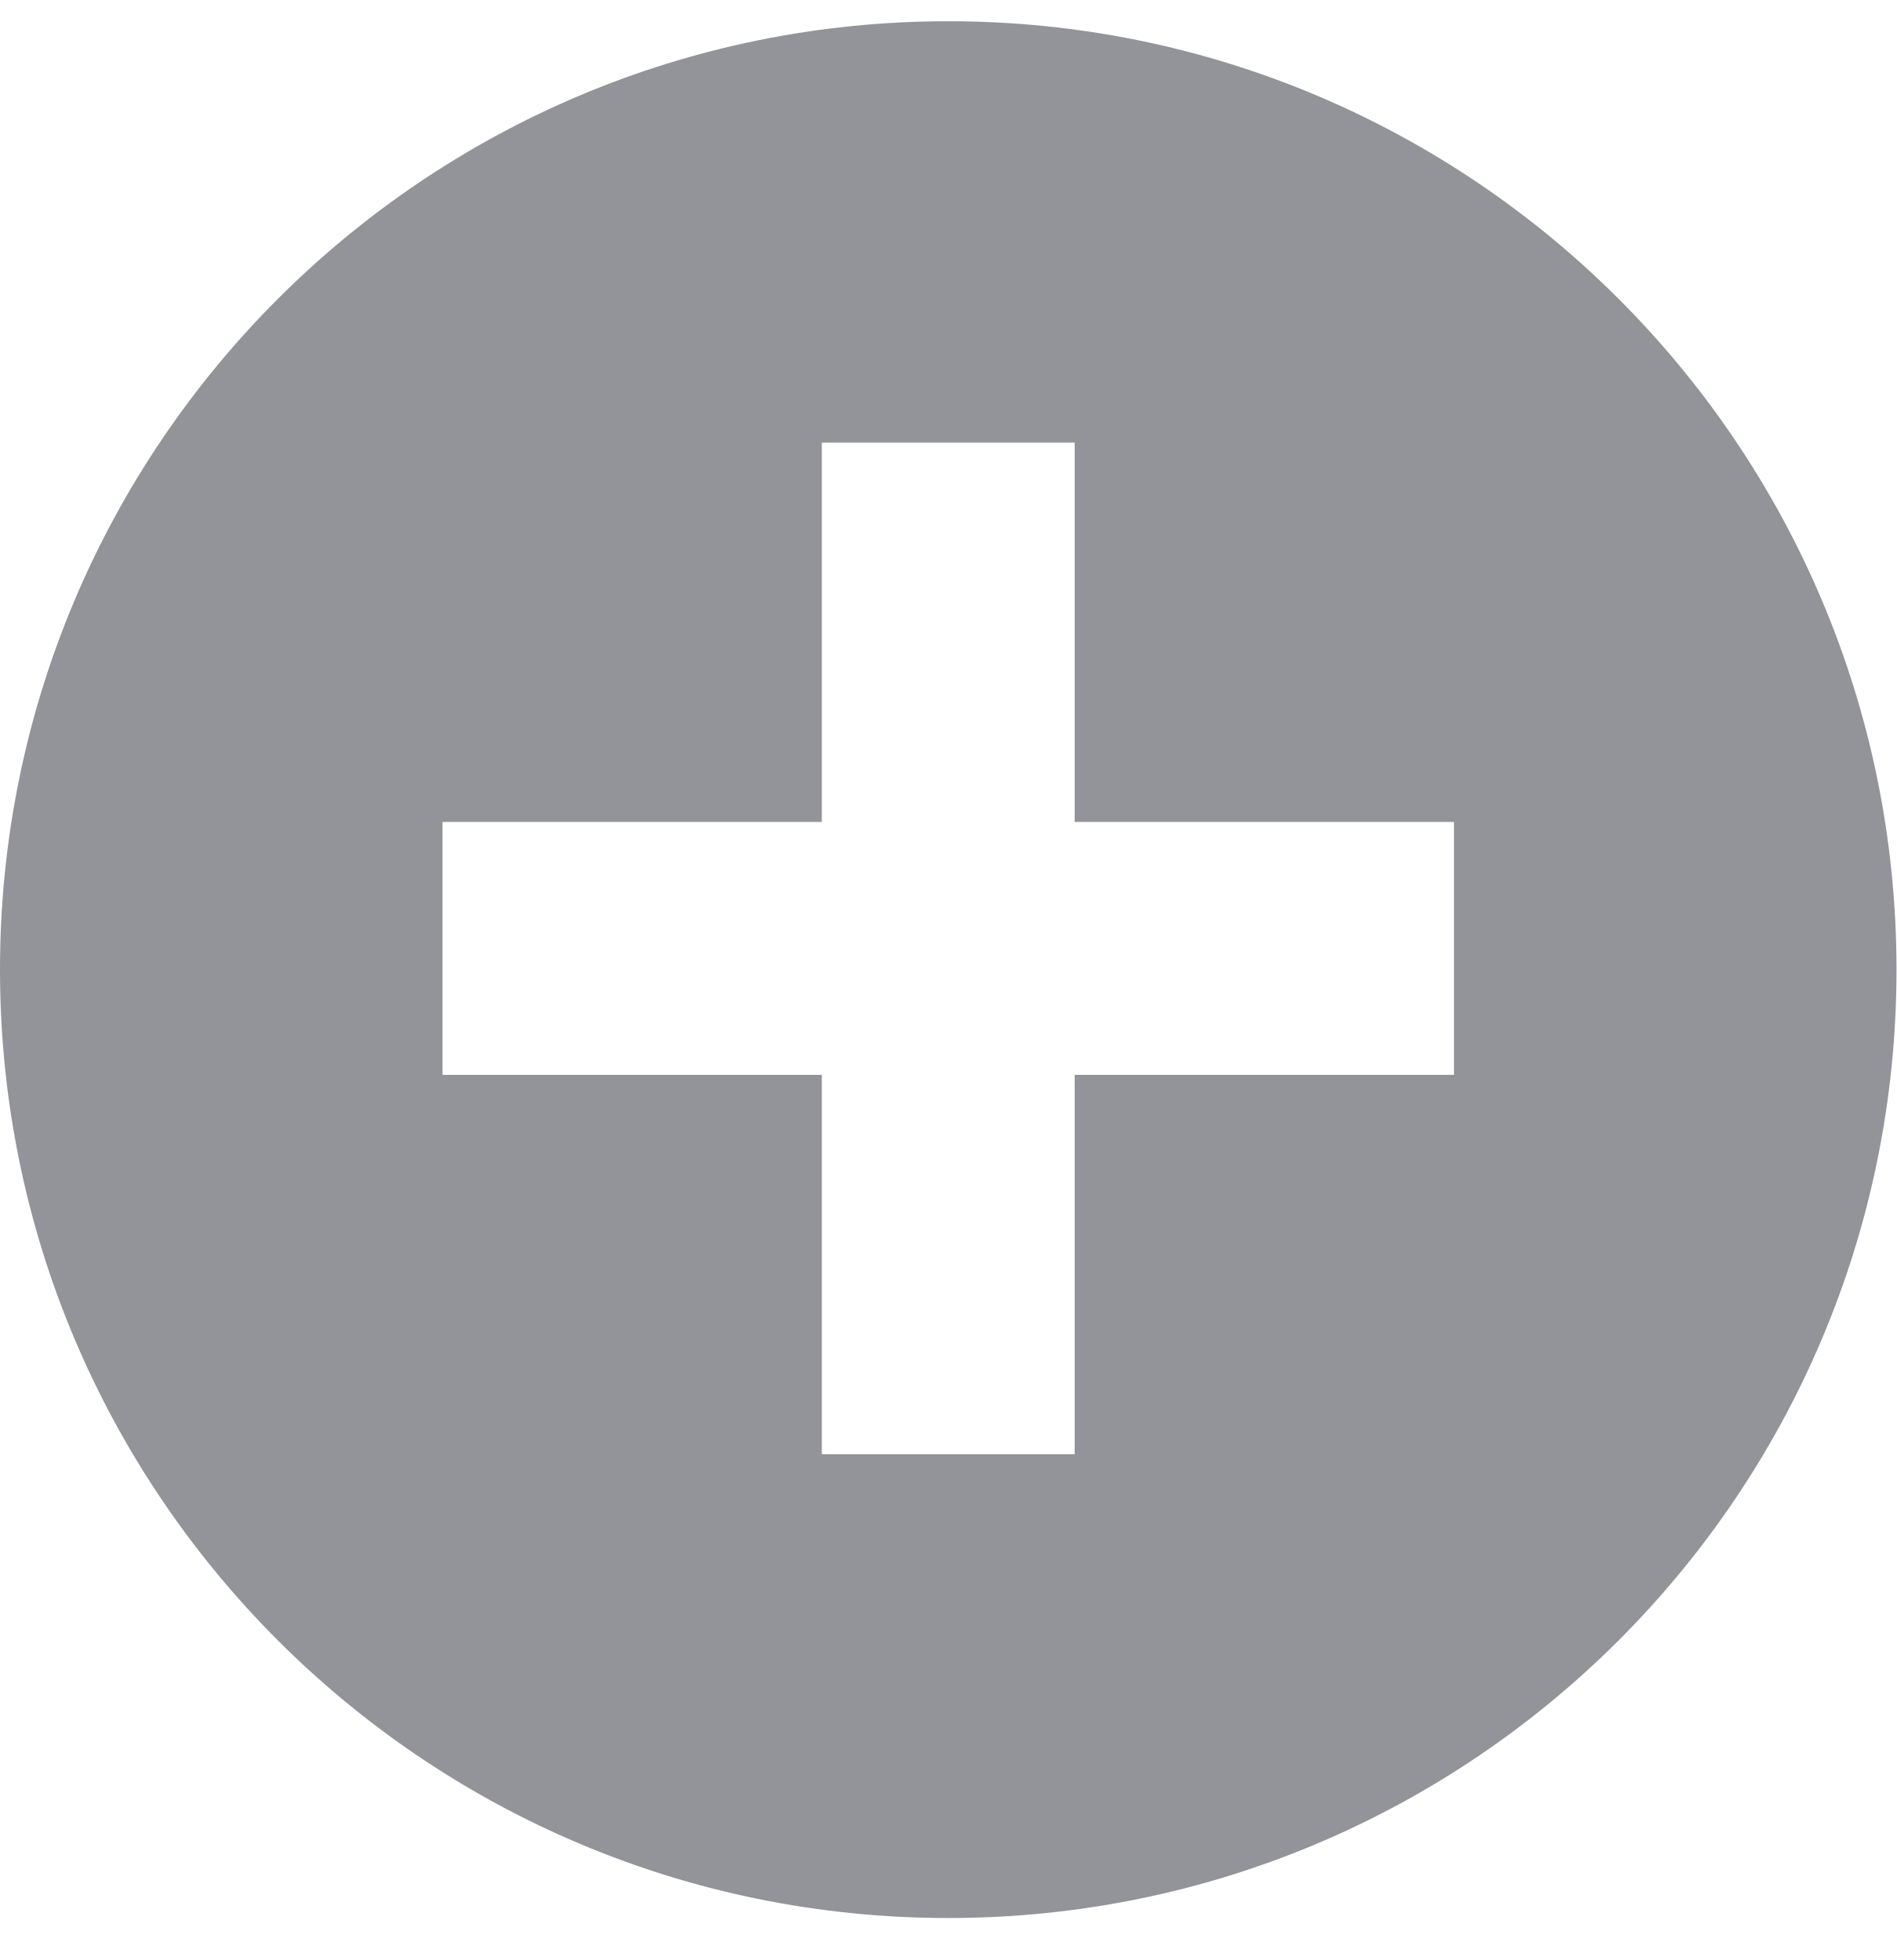
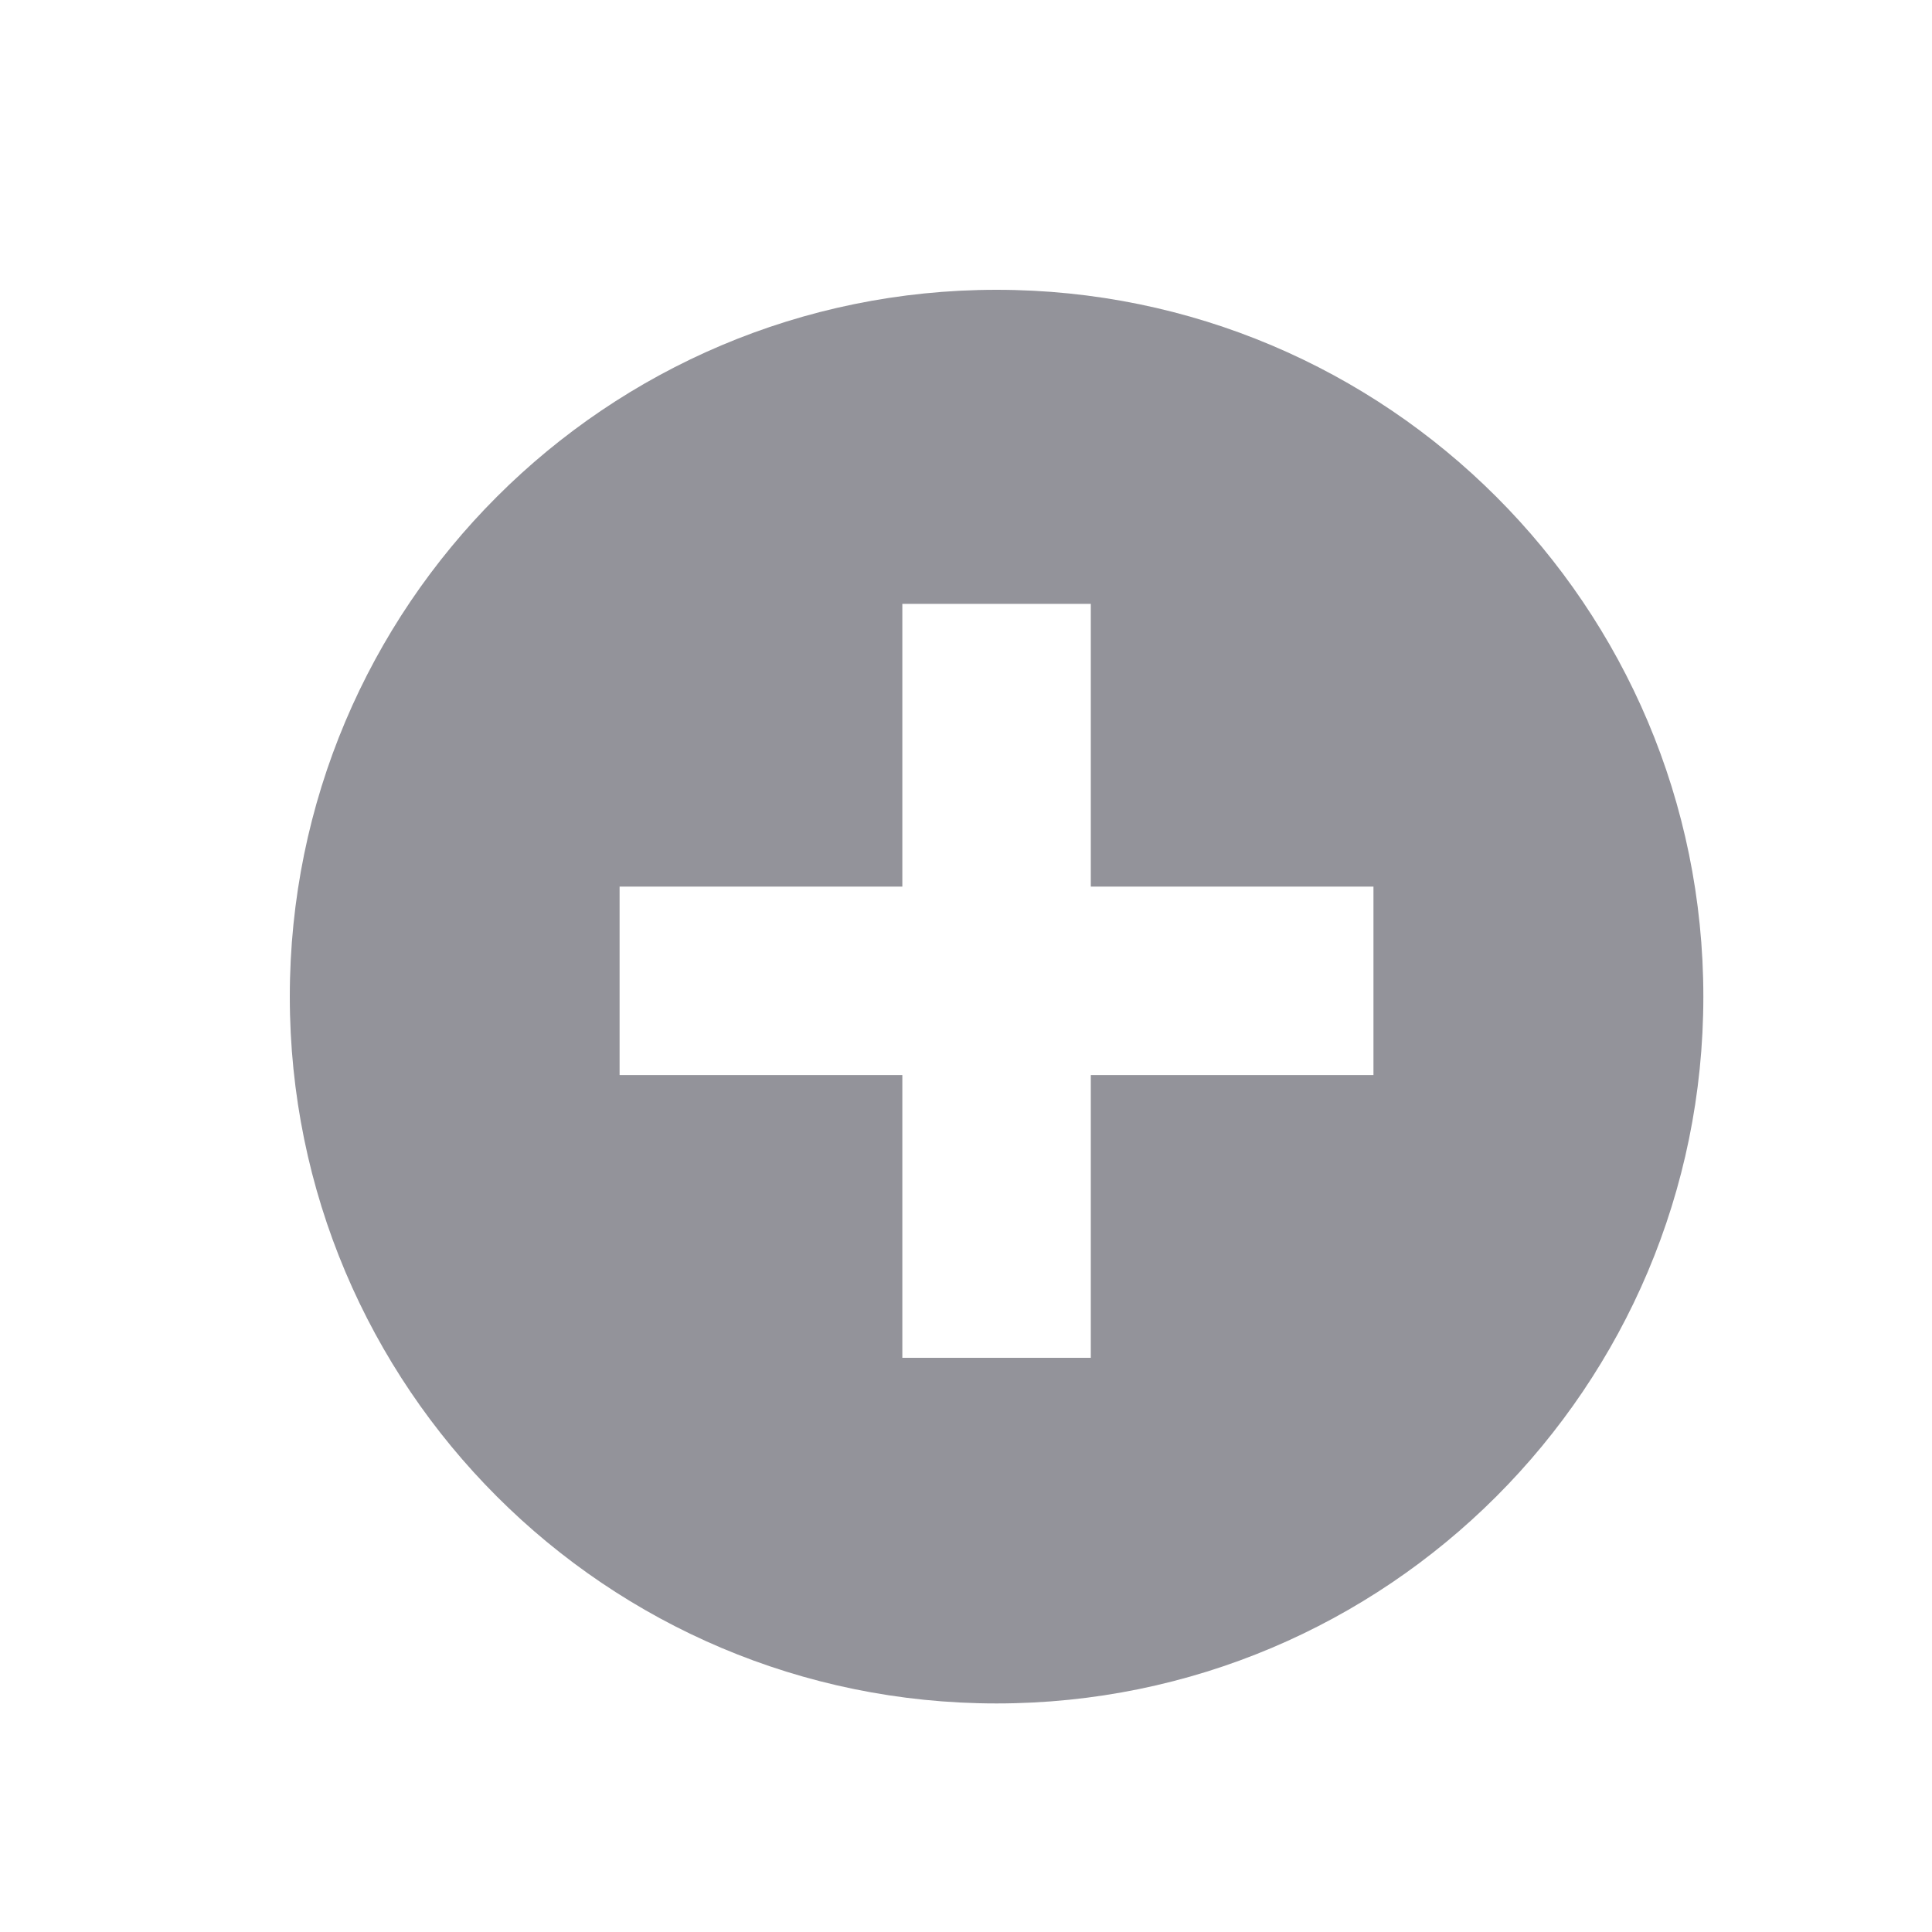
- <svg xmlns="http://www.w3.org/2000/svg" width="30px" height="31px" viewBox="0 0 30 31" version="1.1">
+ <svg xmlns="http://www.w3.org/2000/svg" width="20px" height="20px" viewBox="0 0 20 20" version="1.1">
  <defs />
  <g id="Page-1" stroke="none" stroke-width="1" fill="none" fill-rule="evenodd">
-     <g id="Style-guide-VA-manager" transform="translate(-186, -5681)">
-       <g id="Icons" transform="translate(-20, 5160)">
-         <g id="NAV" transform="translate(177, 434)">
-           <g id="ico40nav_add" transform="translate(24, 82.336)">
-             <rect id="Rectangle-89" x="0" y="0" width="40" height="40" rx="100" />
-             <path d="M22,17.664 L22,11.664 L18,11.664 L18,17.664 L12,17.664 L12,21.664 L18,21.664 L18,27.664 L22,27.664 L22,21.664 L28,21.664 L28,17.664 L22,17.664 Z M5,20 C5,11.716 11.714,5 20,5 C28.284,5 35,11.714 35,20 C35,28.284 28.286,35 20,35 C11.716,35 5,28.286 5,20 Z" id="Rectangle" fill="#93939A" />
-           </g>
-         </g>
-       </g>
+     <g id="Create-a-ride" fill="#93939A">
+       <path d="M11.292,9.178 L11.292,6.251 L9.341,6.251 L9.341,9.178 L6.414,9.178 L6.414,11.129 L9.341,11.129 L9.341,14.056 L11.292,14.056 L11.292,11.129 L14.218,11.129 L14.218,9.178 L11.292,9.178 L11.292,9.178 Z M3,10.317 C3,6.276 6.275,3 10.316,3 C14.357,3 17.633,6.275 17.633,10.317 C17.633,14.358 14.358,17.634 10.316,17.634 C6.276,17.634 3,14.359 3,10.317 L3,10.317 Z" id="Rectangle" />
    </g>
  </g>
</svg>
